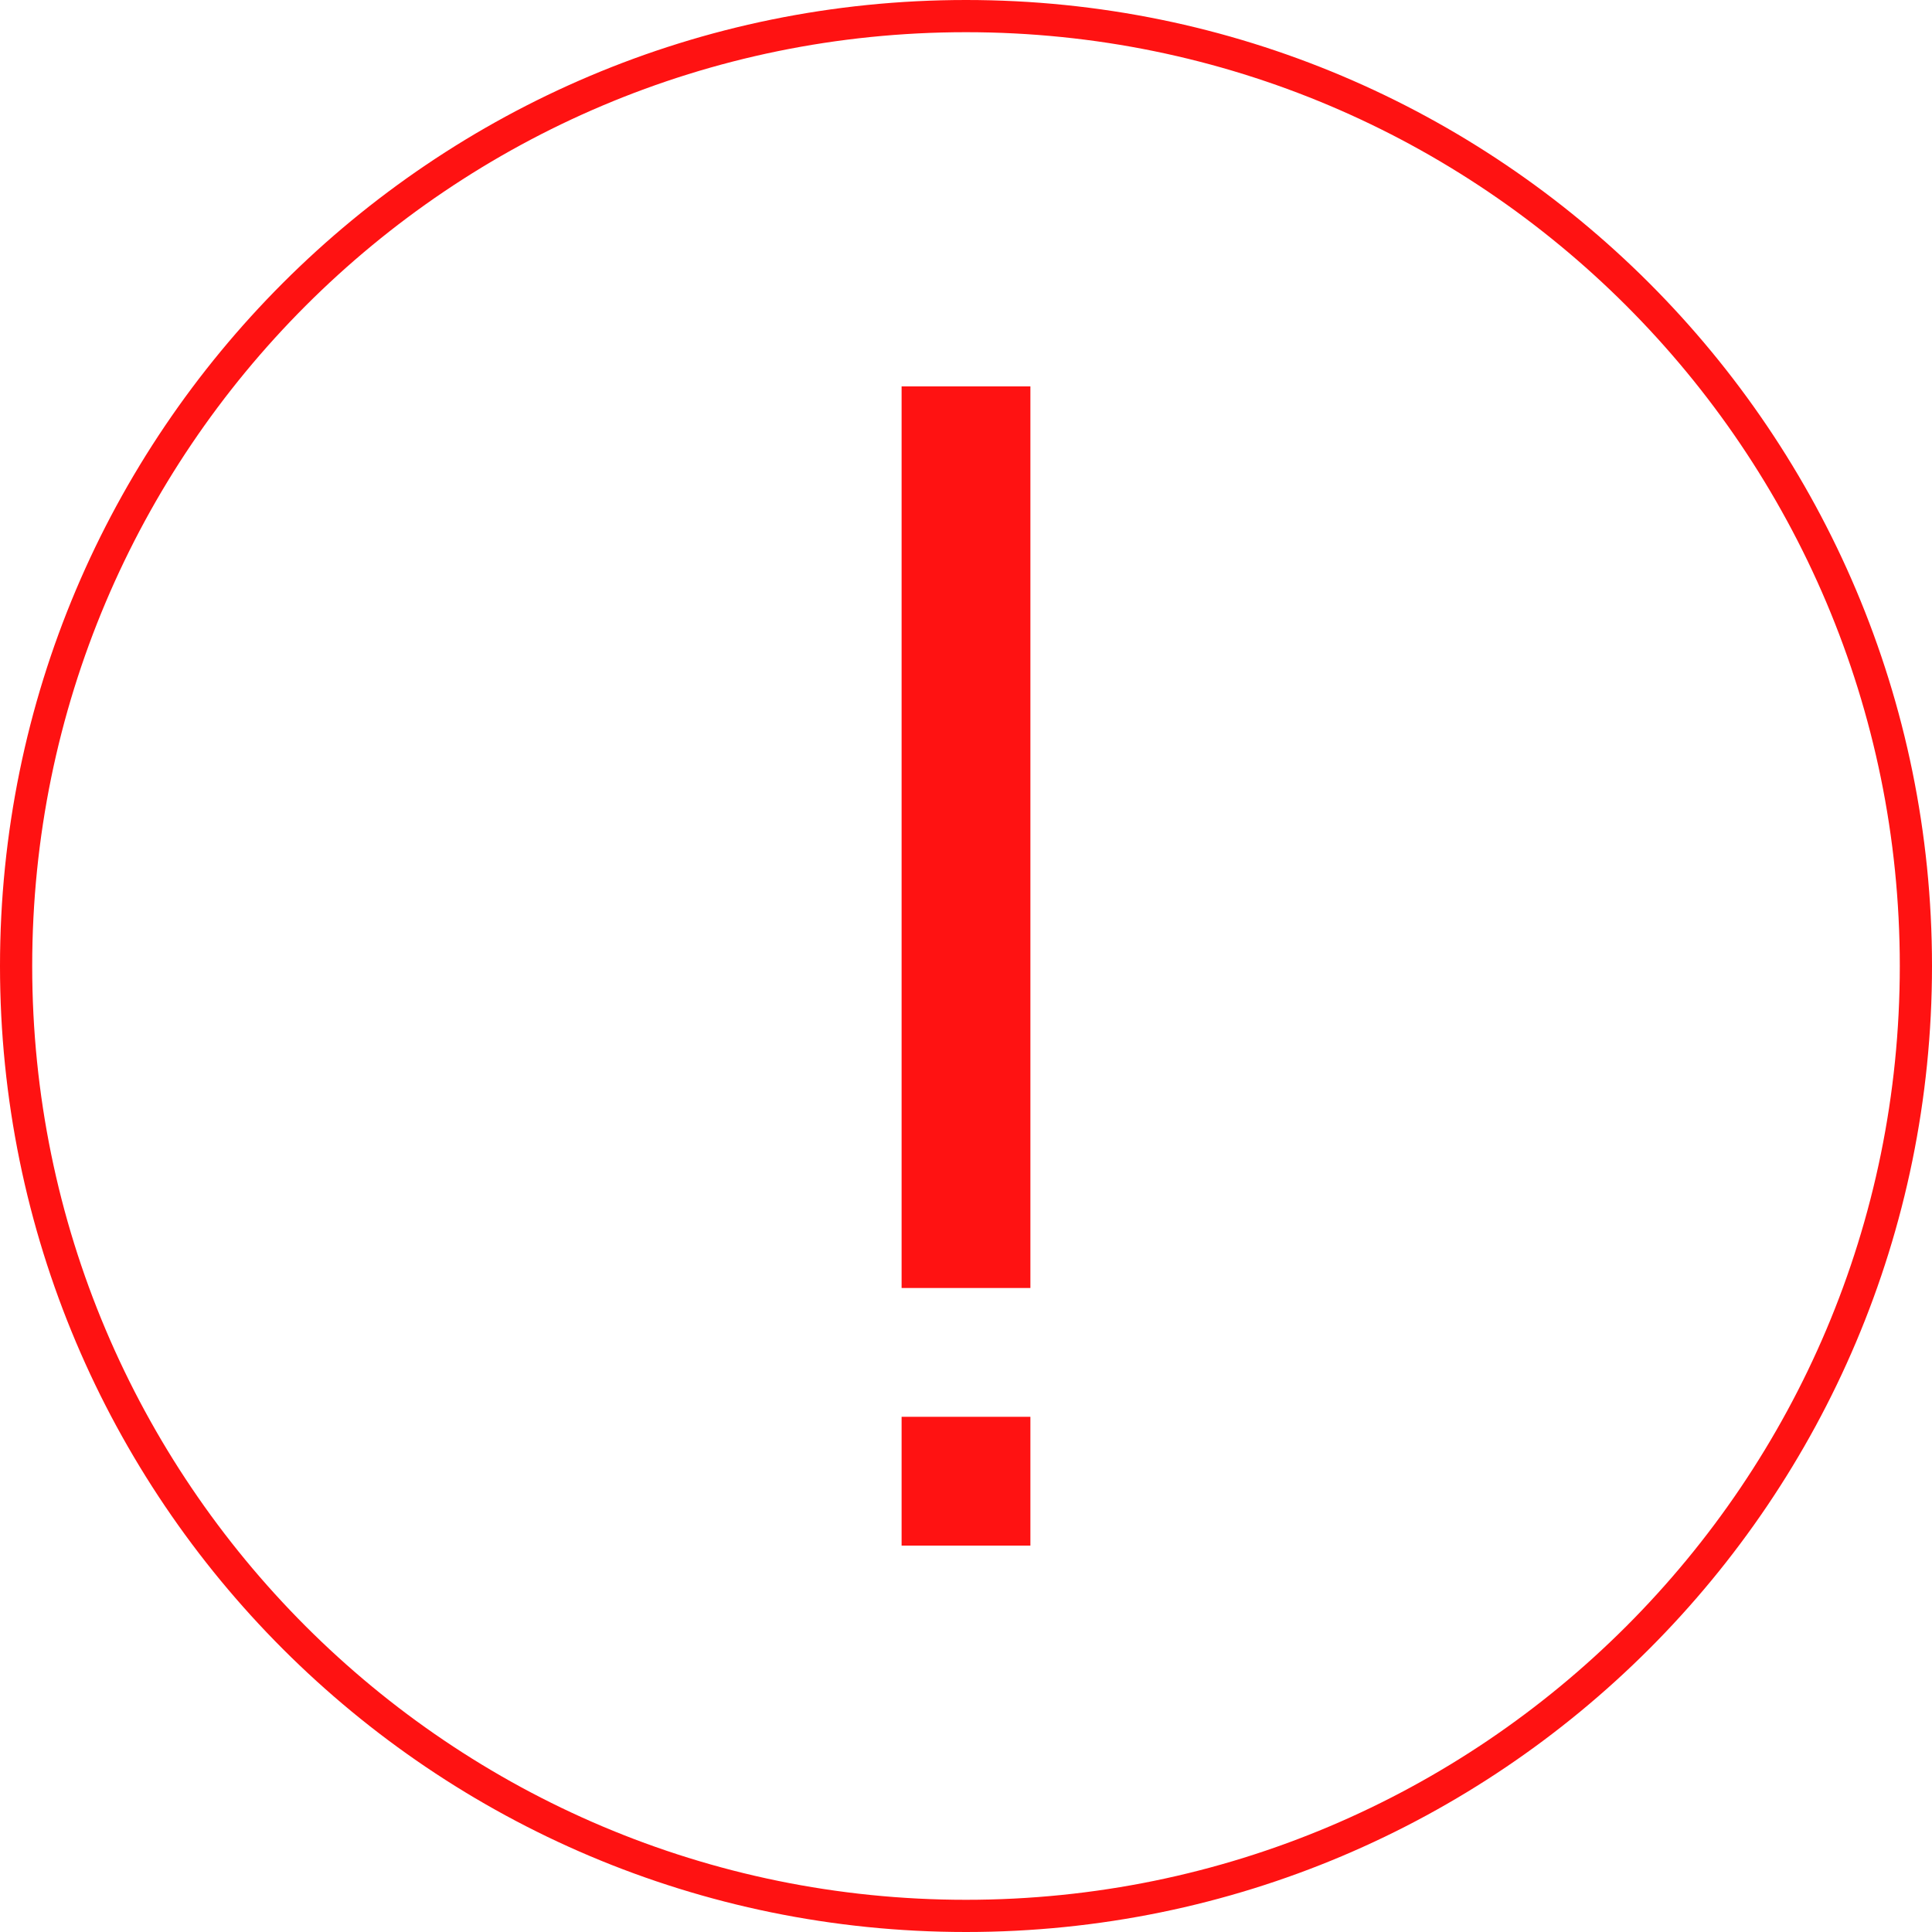
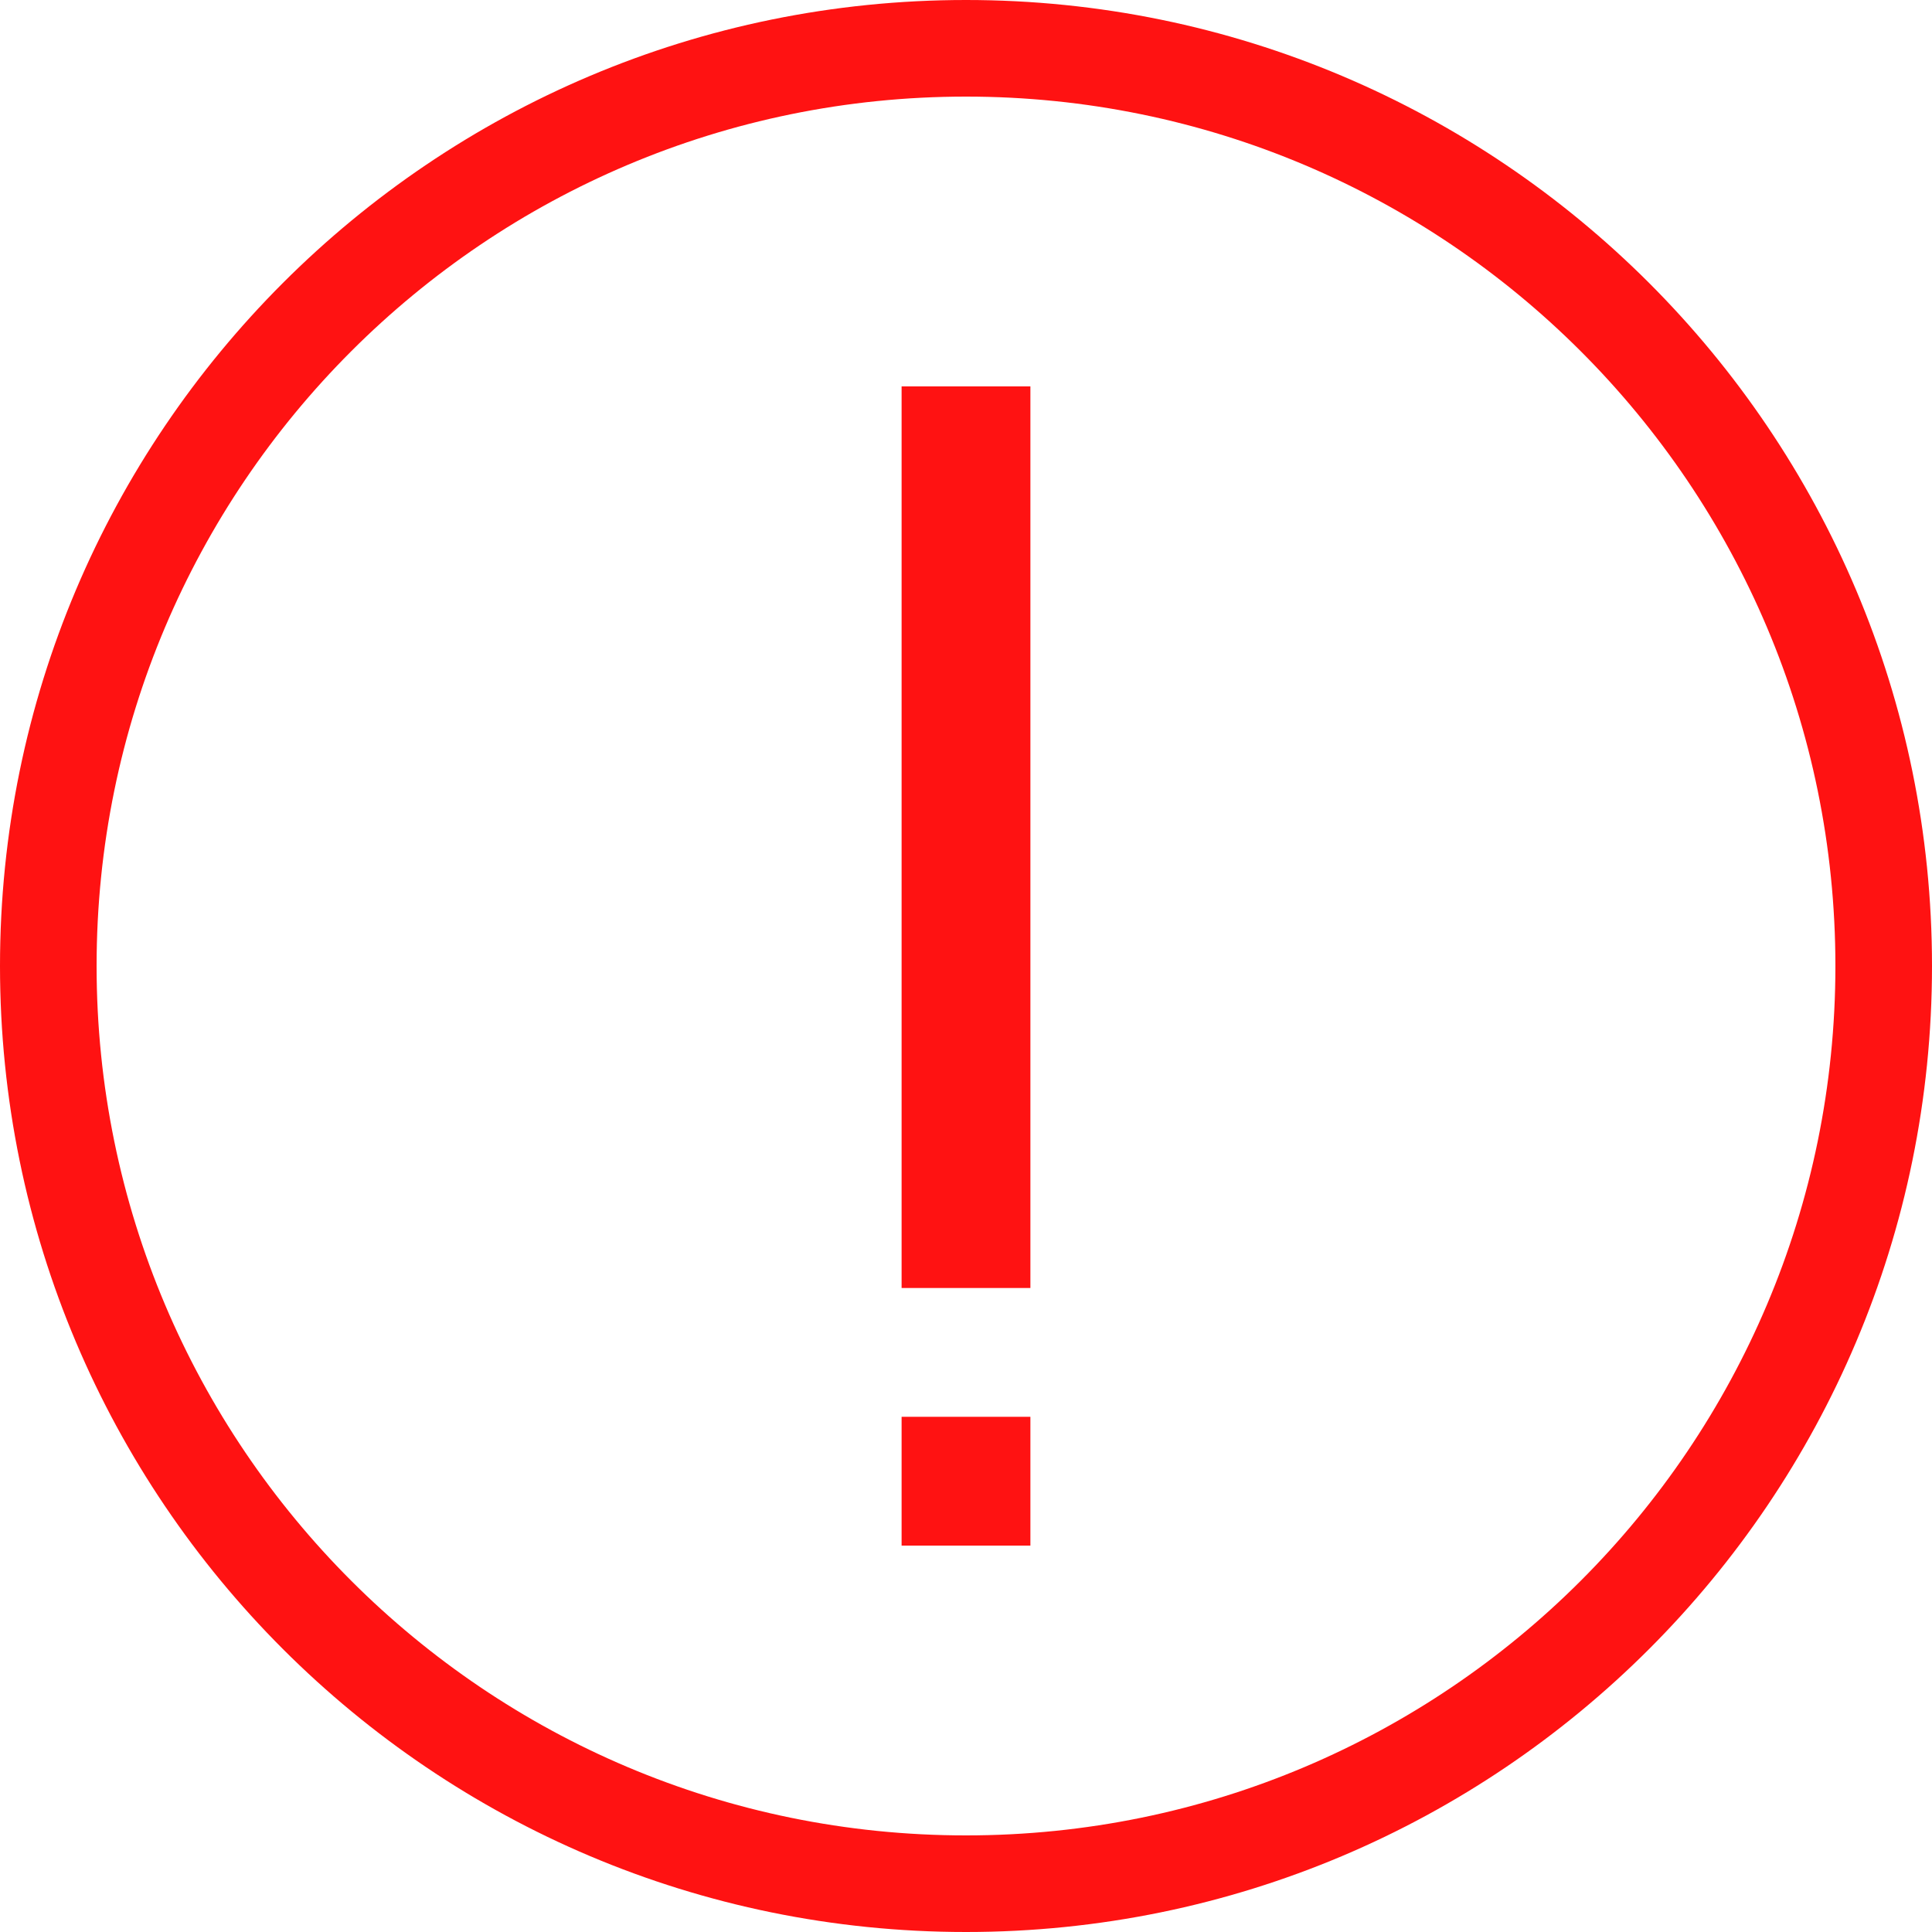
- <svg xmlns="http://www.w3.org/2000/svg" width="60" height="60" fill="none">
-   <path fill-rule="evenodd" clip-rule="evenodd" d="M30 59c16.016 0 29-12.984 29-29S46.016 1 30 1 1 13.984 1 30s12.984 29 29 29zm0 1c16.569 0 30-13.431 30-30C60 13.431 46.569 0 30 0 13.431 0 0 13.431 0 30c0 16.569 13.431 30 30 30zm2-48v28h-4V12h4zm0 36v-4h-4v4h4z" fill="#FF1212" />
+ <svg xmlns="http://www.w3.org/2000/svg" width="60" height="60" viewBox="0 0 60 60" fill="none">
+   <path fill-rule="evenodd" clip-rule="evenodd" d="M30 57C44.912 57 57 44.912 57 30C57 15.088 44.912 3 30 3C15.088 3 3 15.088 3 30C3 44.912 15.088 57 30 57ZM30 60C46.569 60 60 46.569 60 30C60 13.431 46.569 0 30 0C13.431 0 0 13.431 0 30C0 46.569 13.431 60 30 60ZM32 12V40H28V12H32ZM32 48V44H28V48H32Z" fill="#FF1212" />
</svg>
